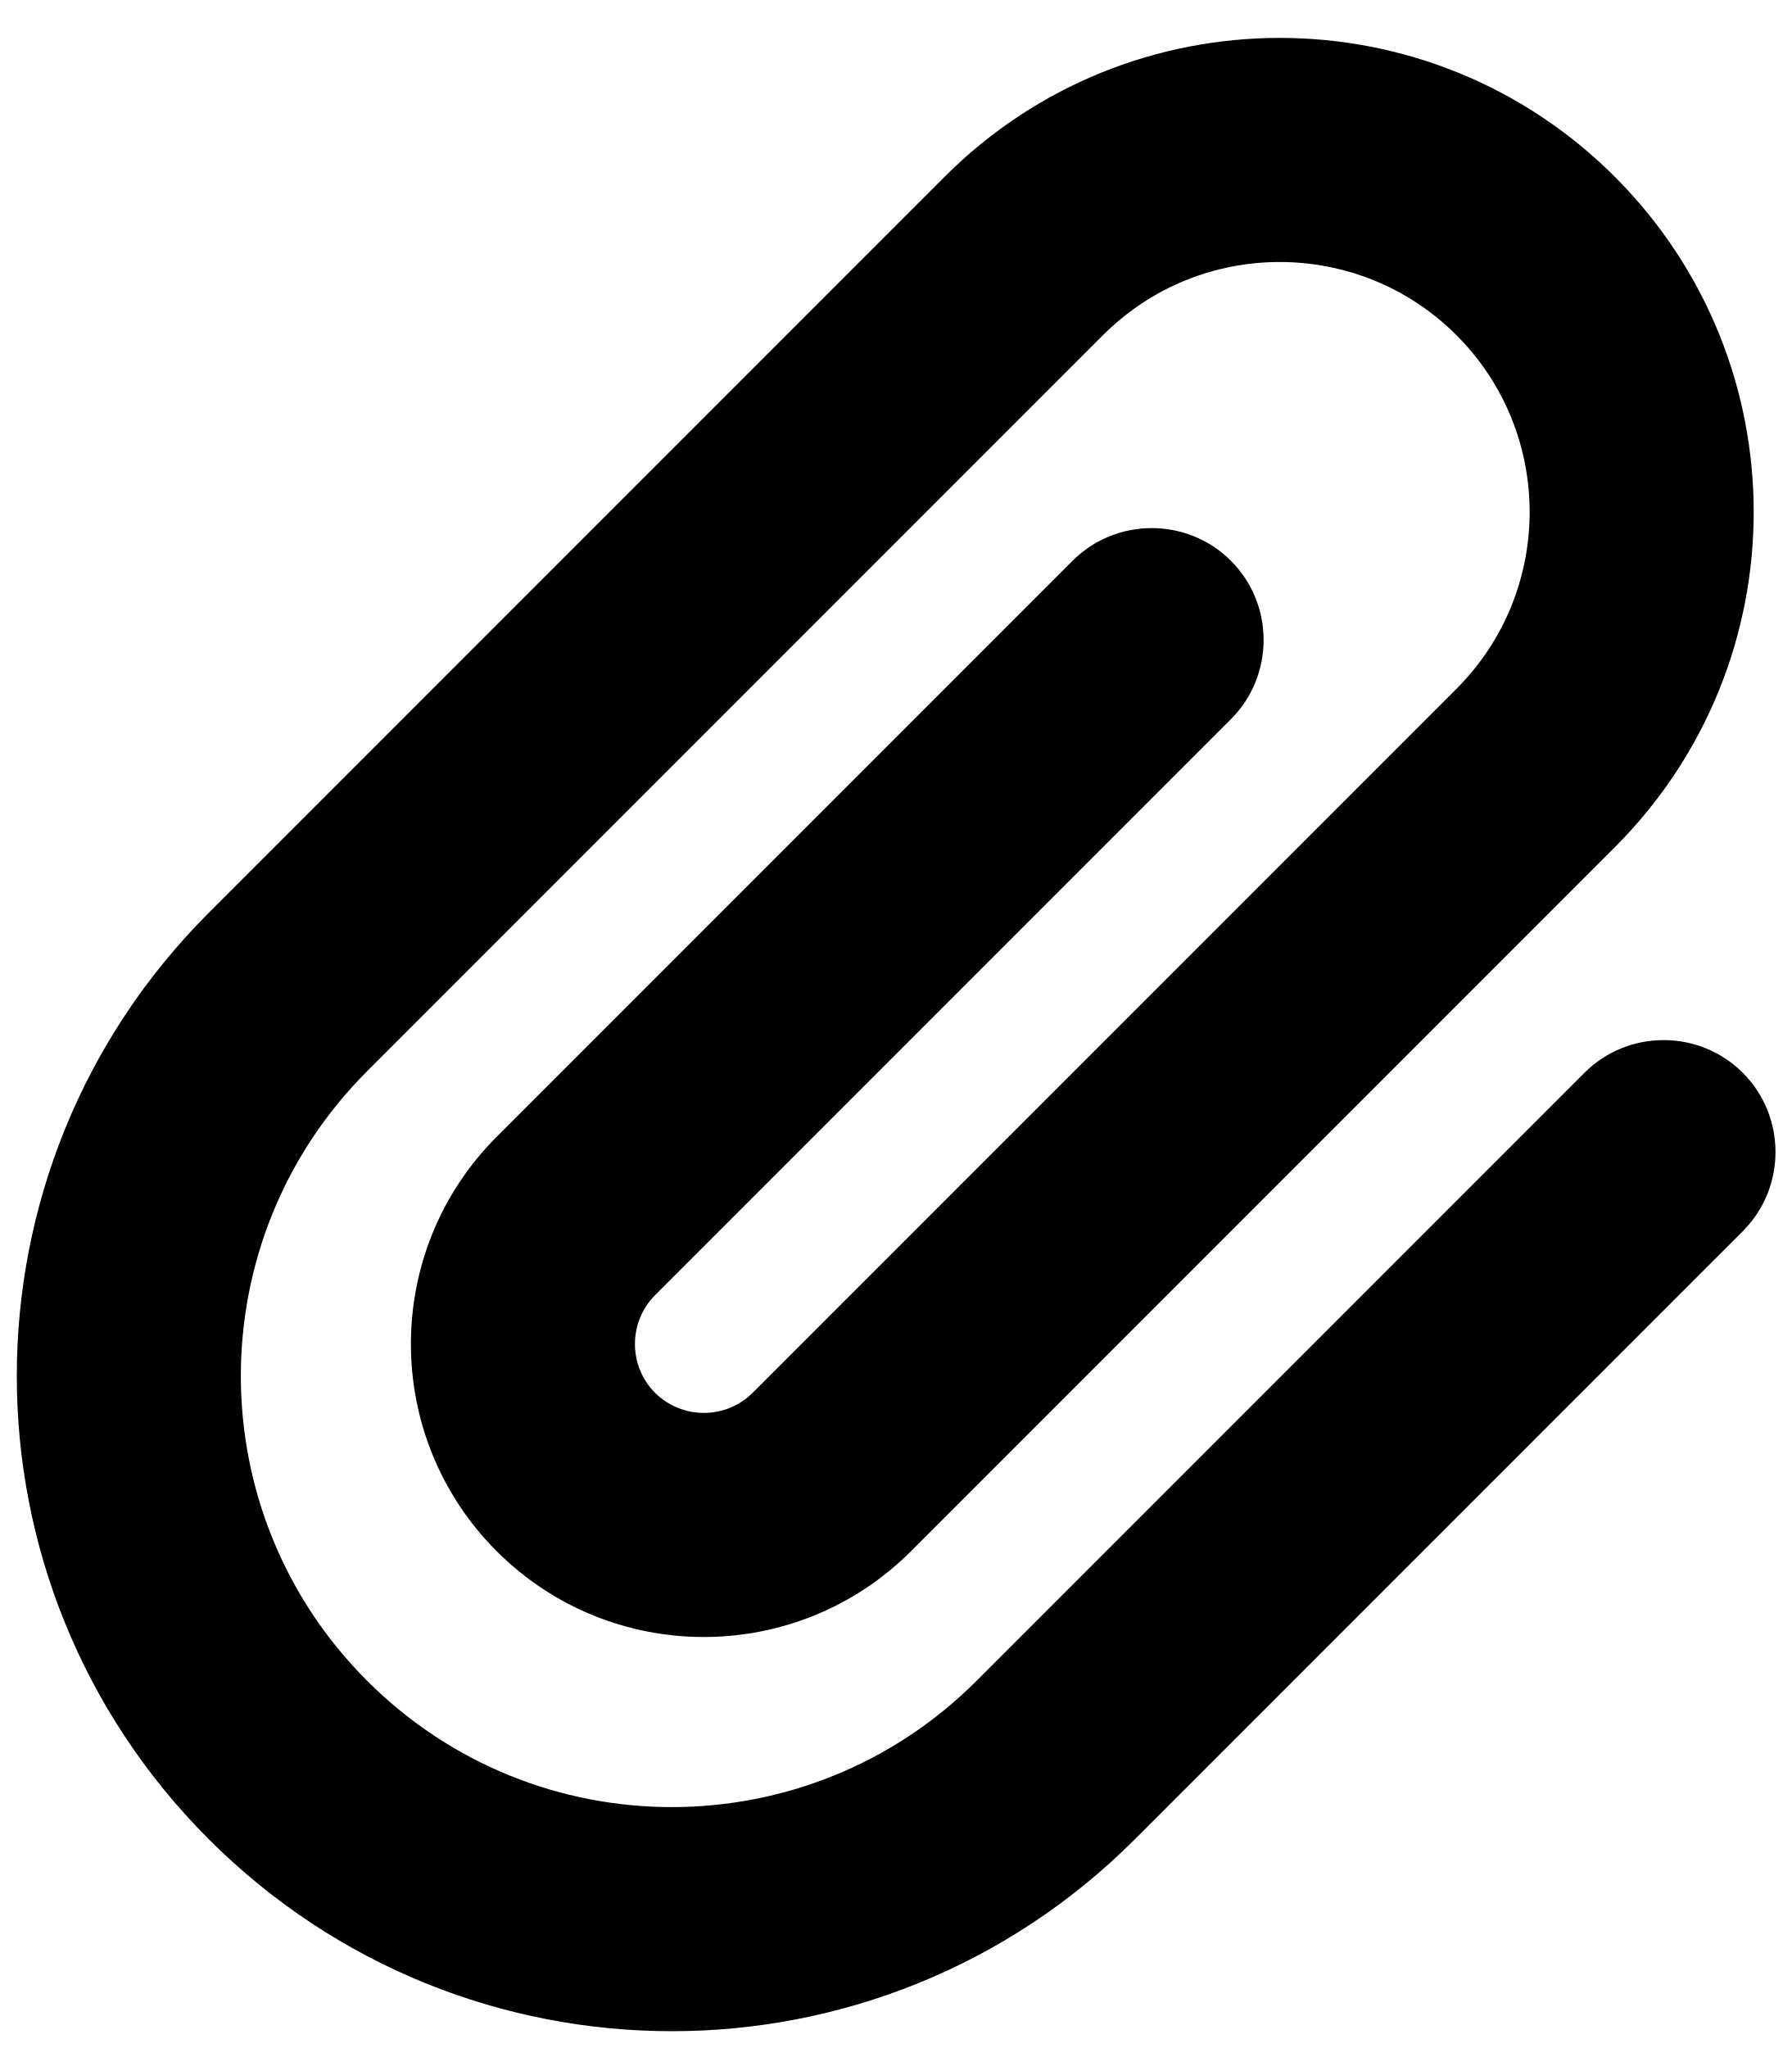
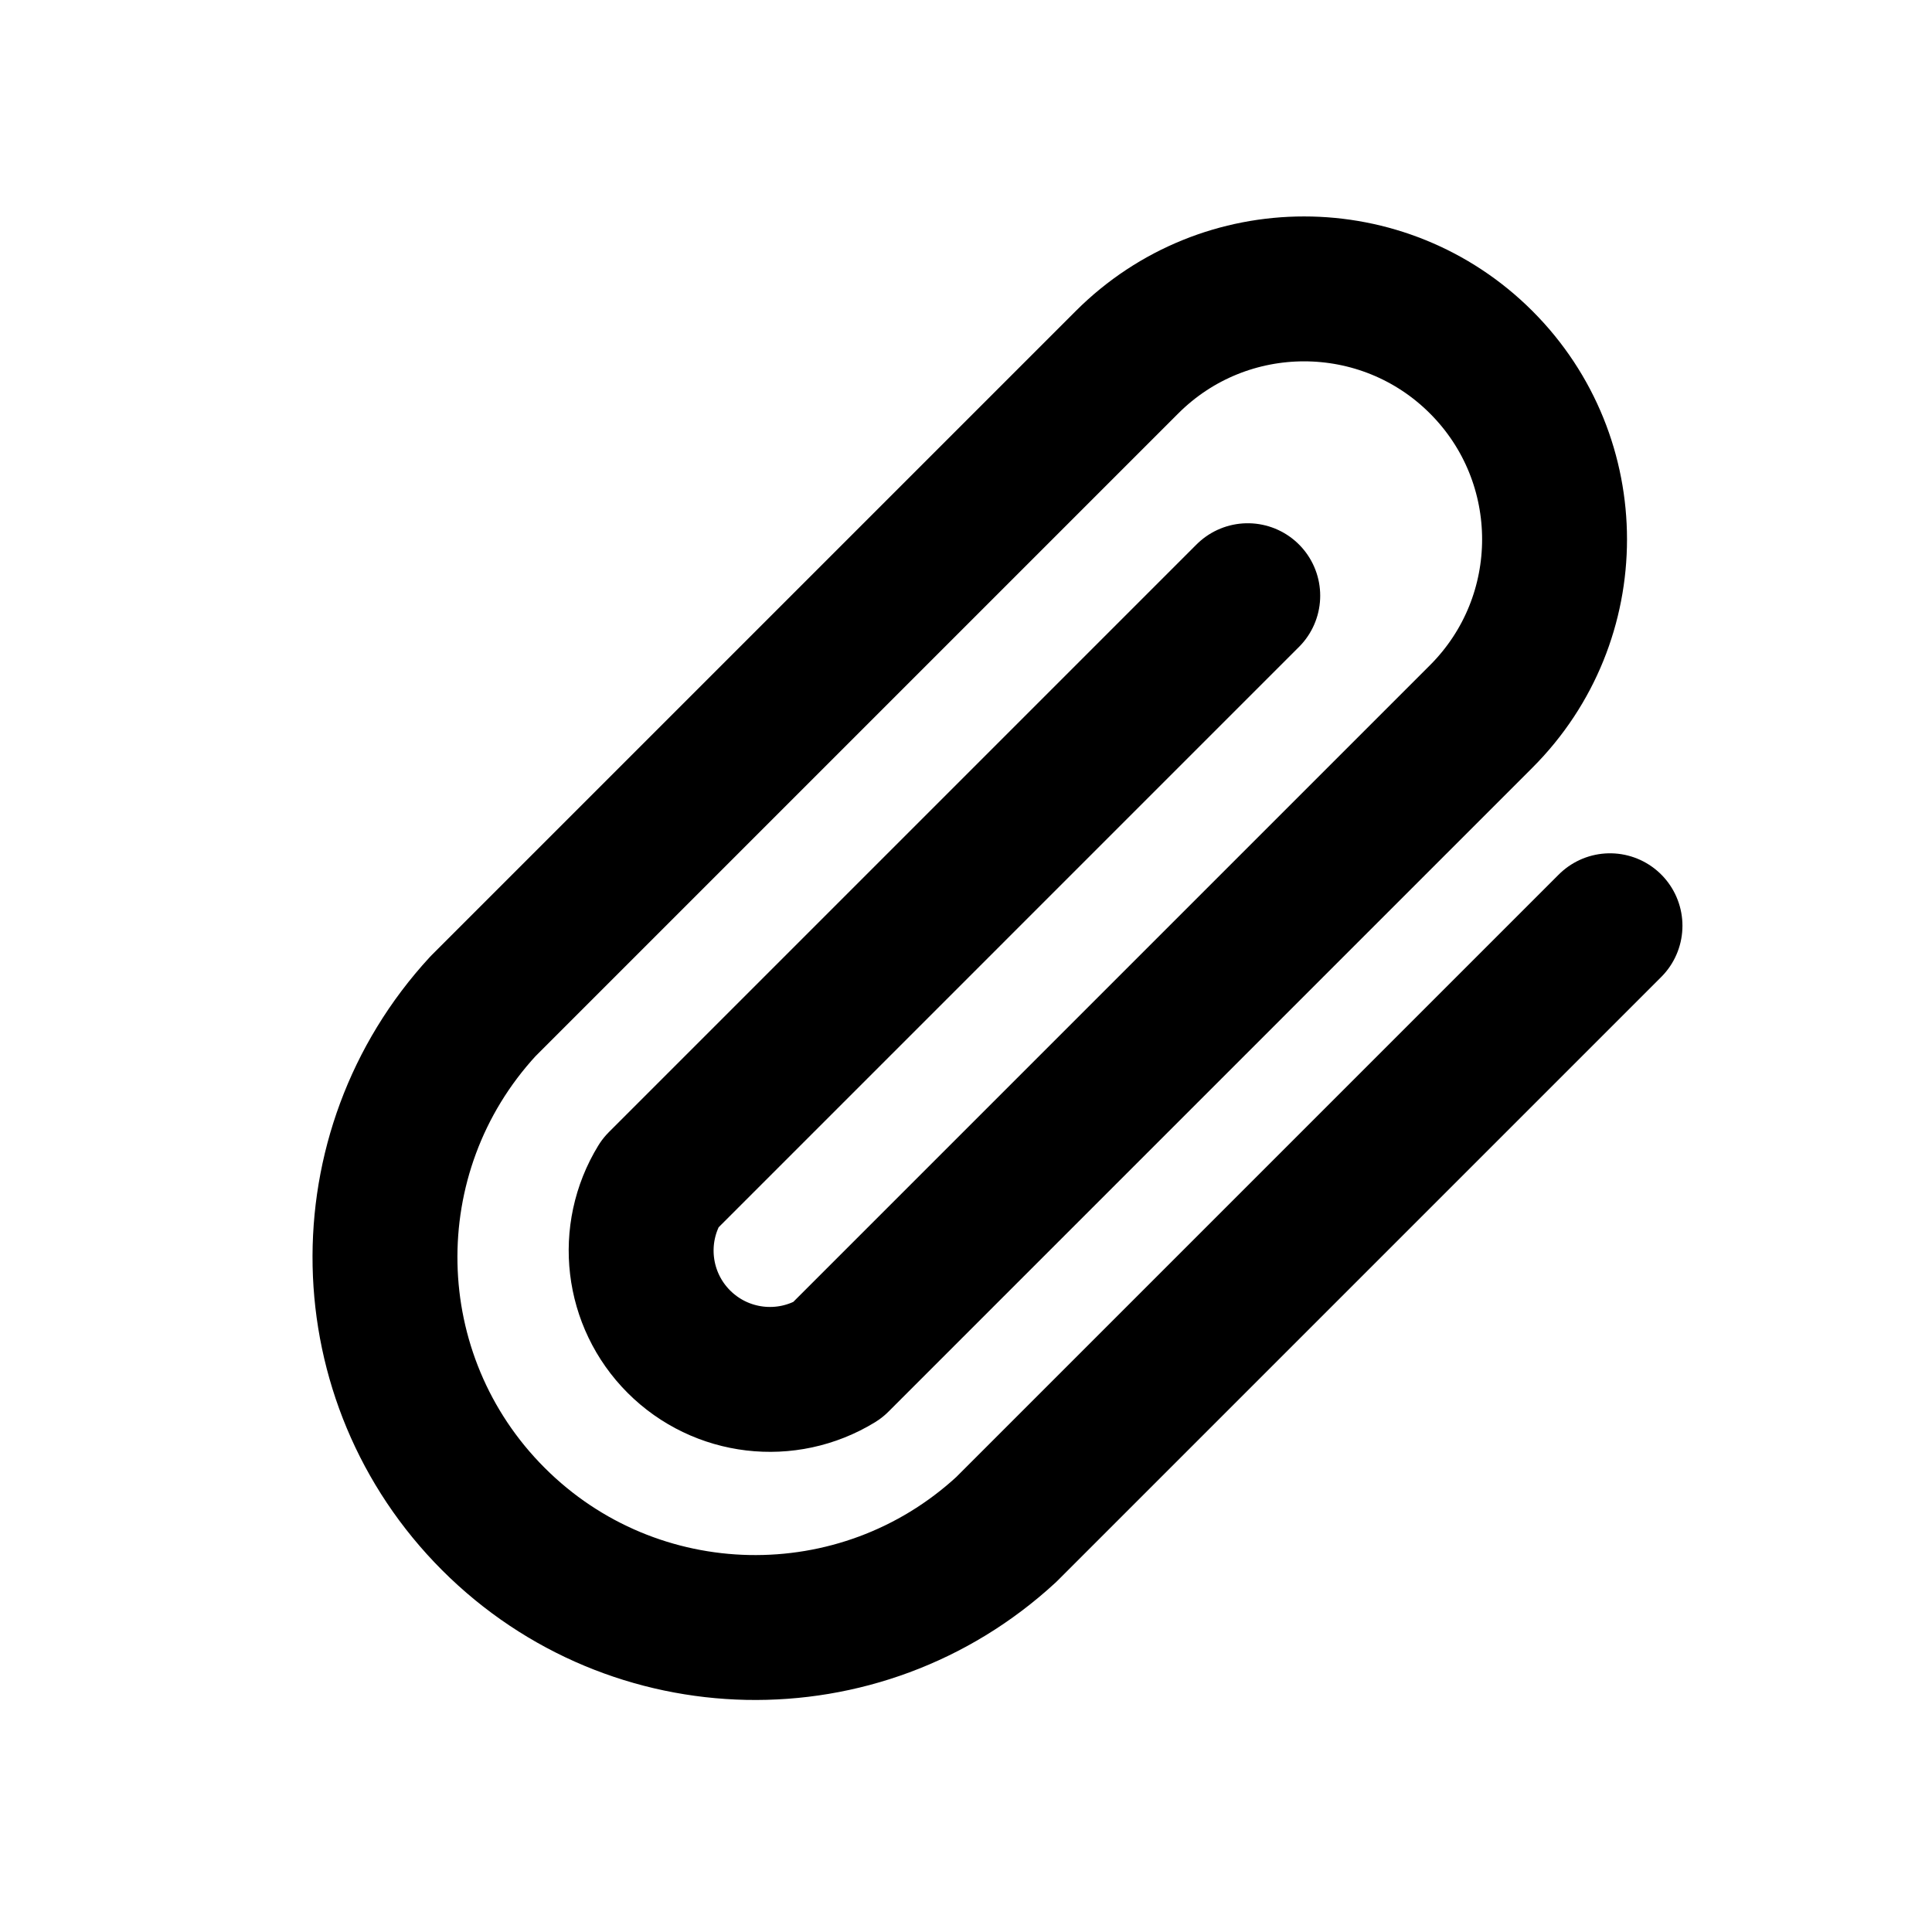
- <svg xmlns="http://www.w3.org/2000/svg" viewBox="0 0 448 512">
-   <path d="M364.2 83.8c-24.4-24.4-64-24.4-88.4 0l-184 184c-42.1 42.1-42.1 110.3 0 152.4s110.3 42.1 152.4 0l152-152c10.9-10.9 28.7-10.9 39.6 0s10.9 28.7 0 39.6l-152 152c-64 64-167.6 64-231.6 0s-64-167.6 0-231.6l184-184c46.3-46.3 121.3-46.3 167.6 0s46.3 121.3 0 167.6l-176 176c-28.6 28.6-75 28.6-103.6 0s-28.6-75 0-103.6l144-144c10.9-10.9 28.7-10.9 39.6 0s10.9 28.7 0 39.6l-144 144c-6.7 6.7-6.7 17.7 0 24.4s17.7 6.7 24.4 0l176-176c24.4-24.4 24.4-64 0-88.4z" />
+ <svg xmlns="http://www.w3.org/2000/svg" viewBox="0 0 24 24" fill="none" stroke="currentColor" stroke-width="1.8" stroke-linecap="round" stroke-linejoin="round">
+   <path d="M20 11.5 12.5 19a4.6 4.6 0 0 1-6.5-6.5l8-8a3.1 3.1 0 0 1 4.4 4.4l-8 8a1.6 1.6 0 0 1-2.2-2.2l7.3-7.3" />
</svg>
